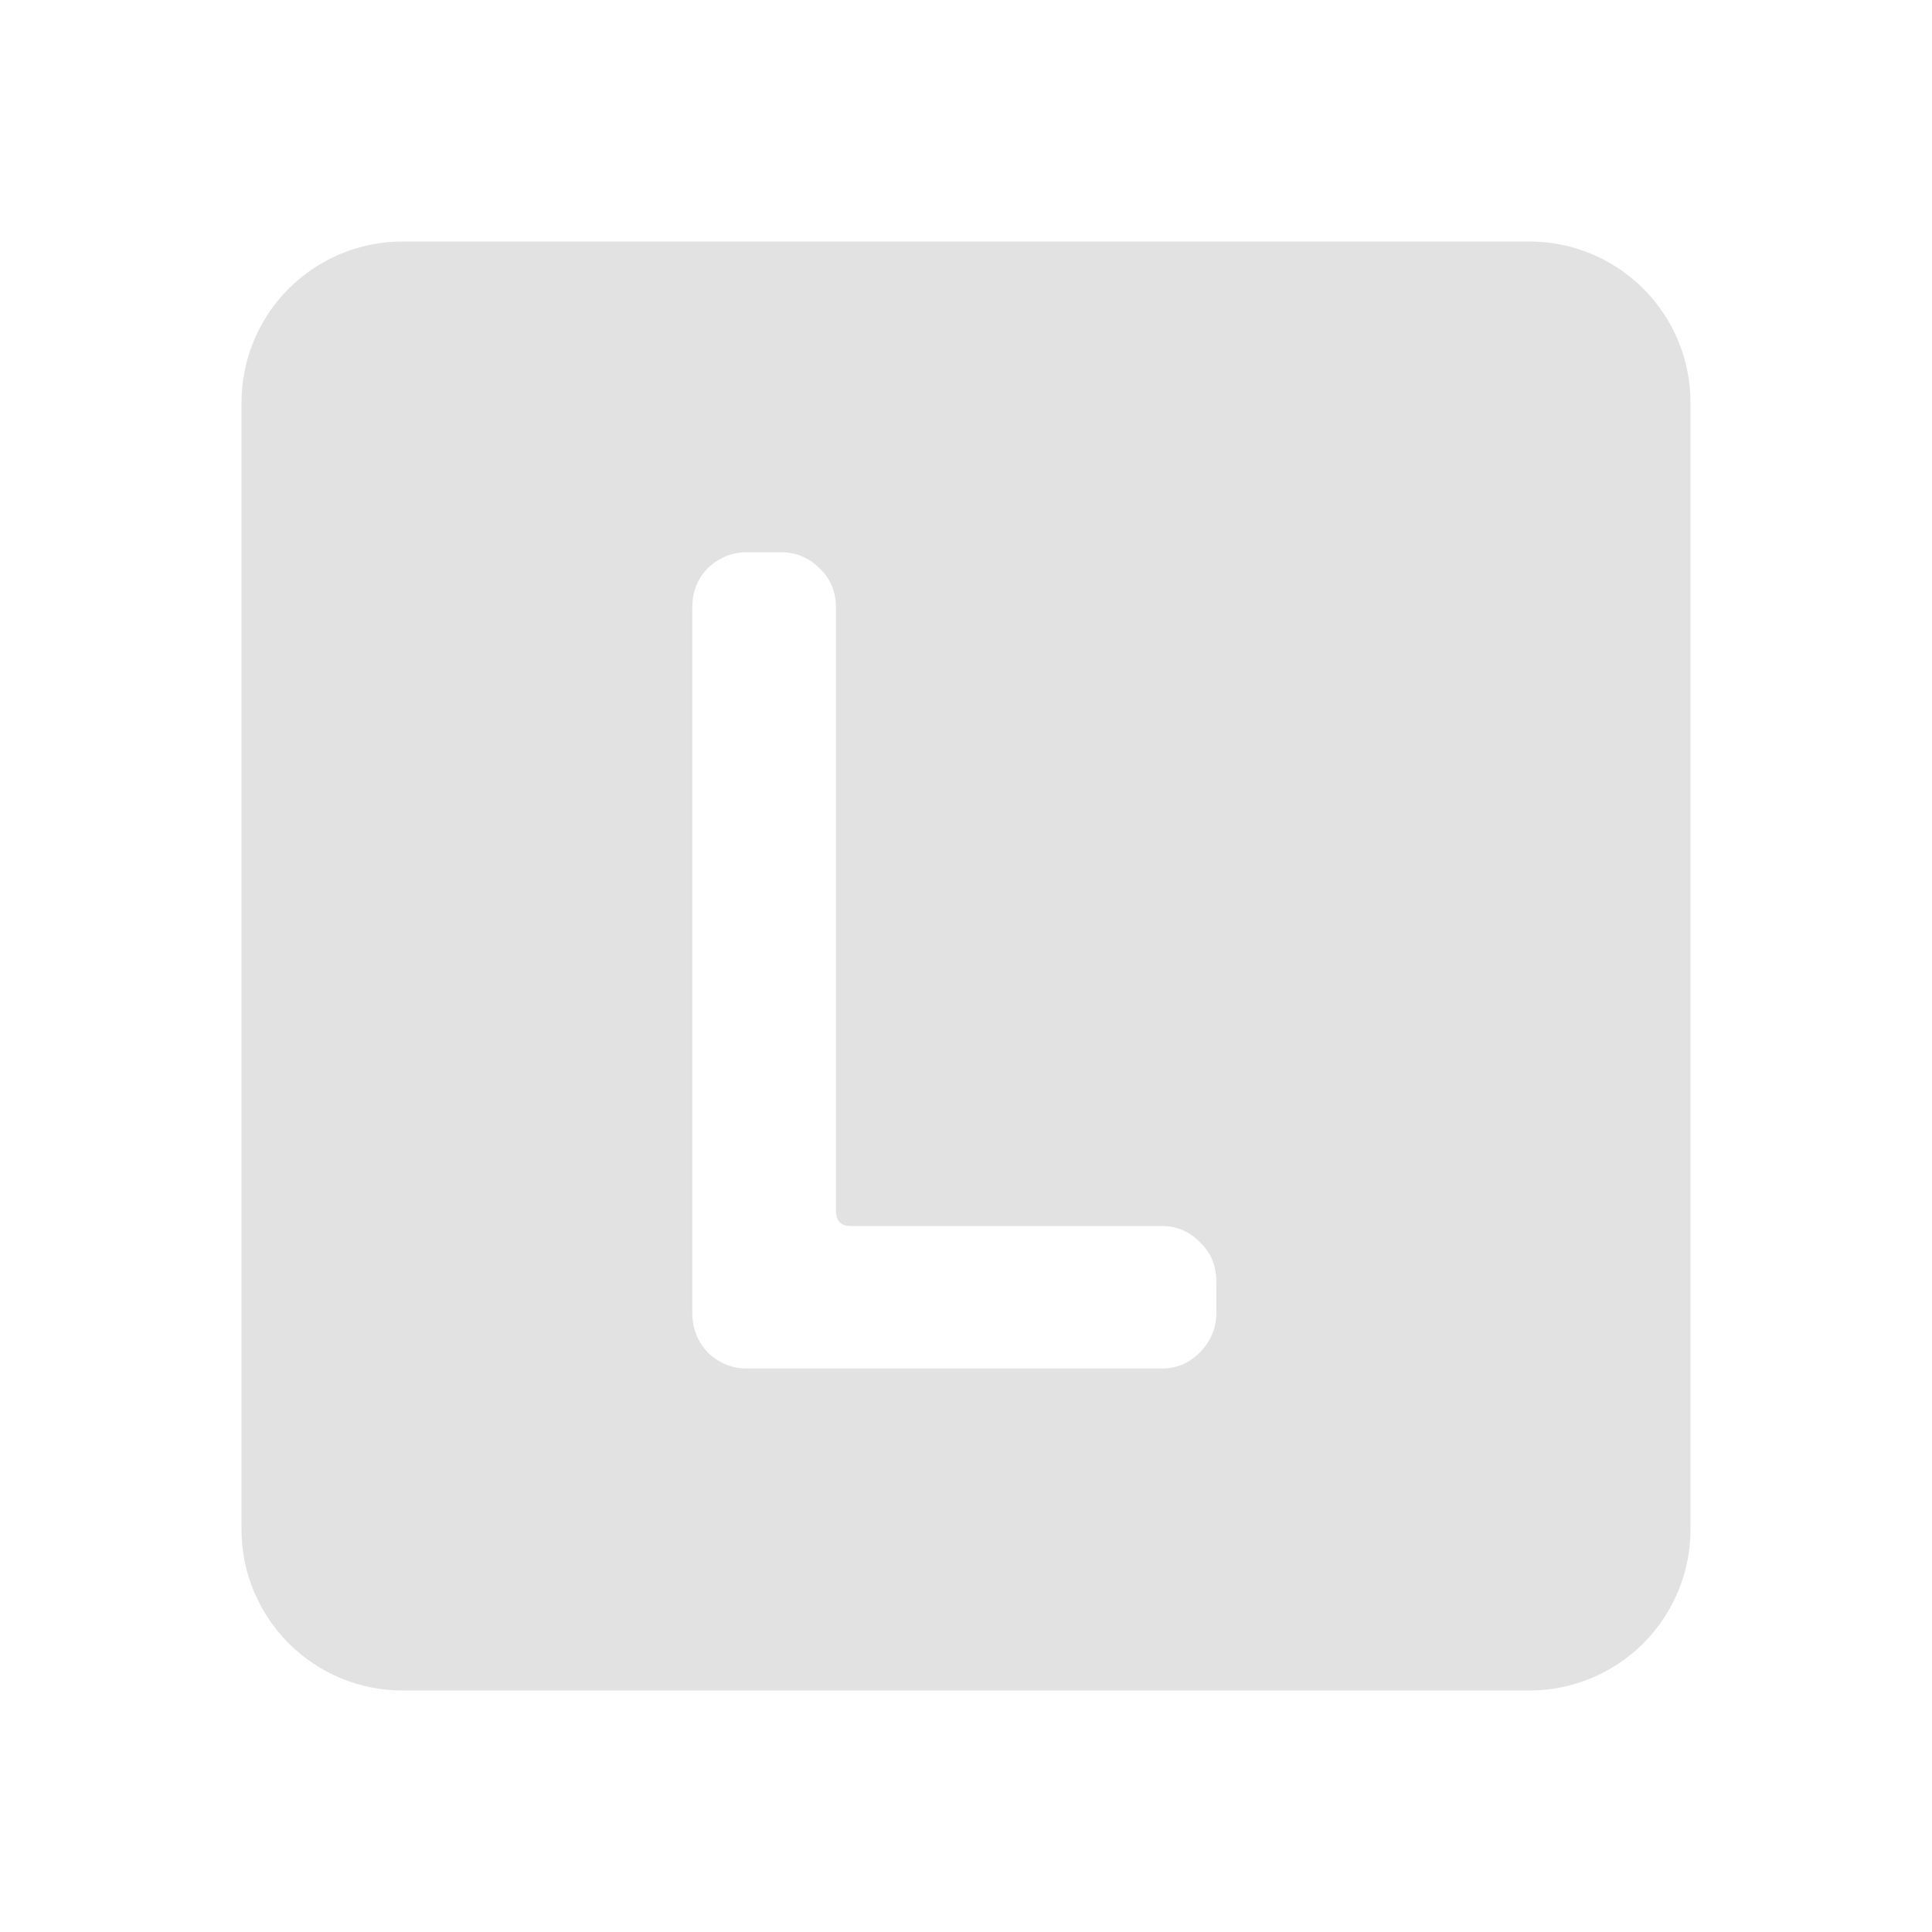
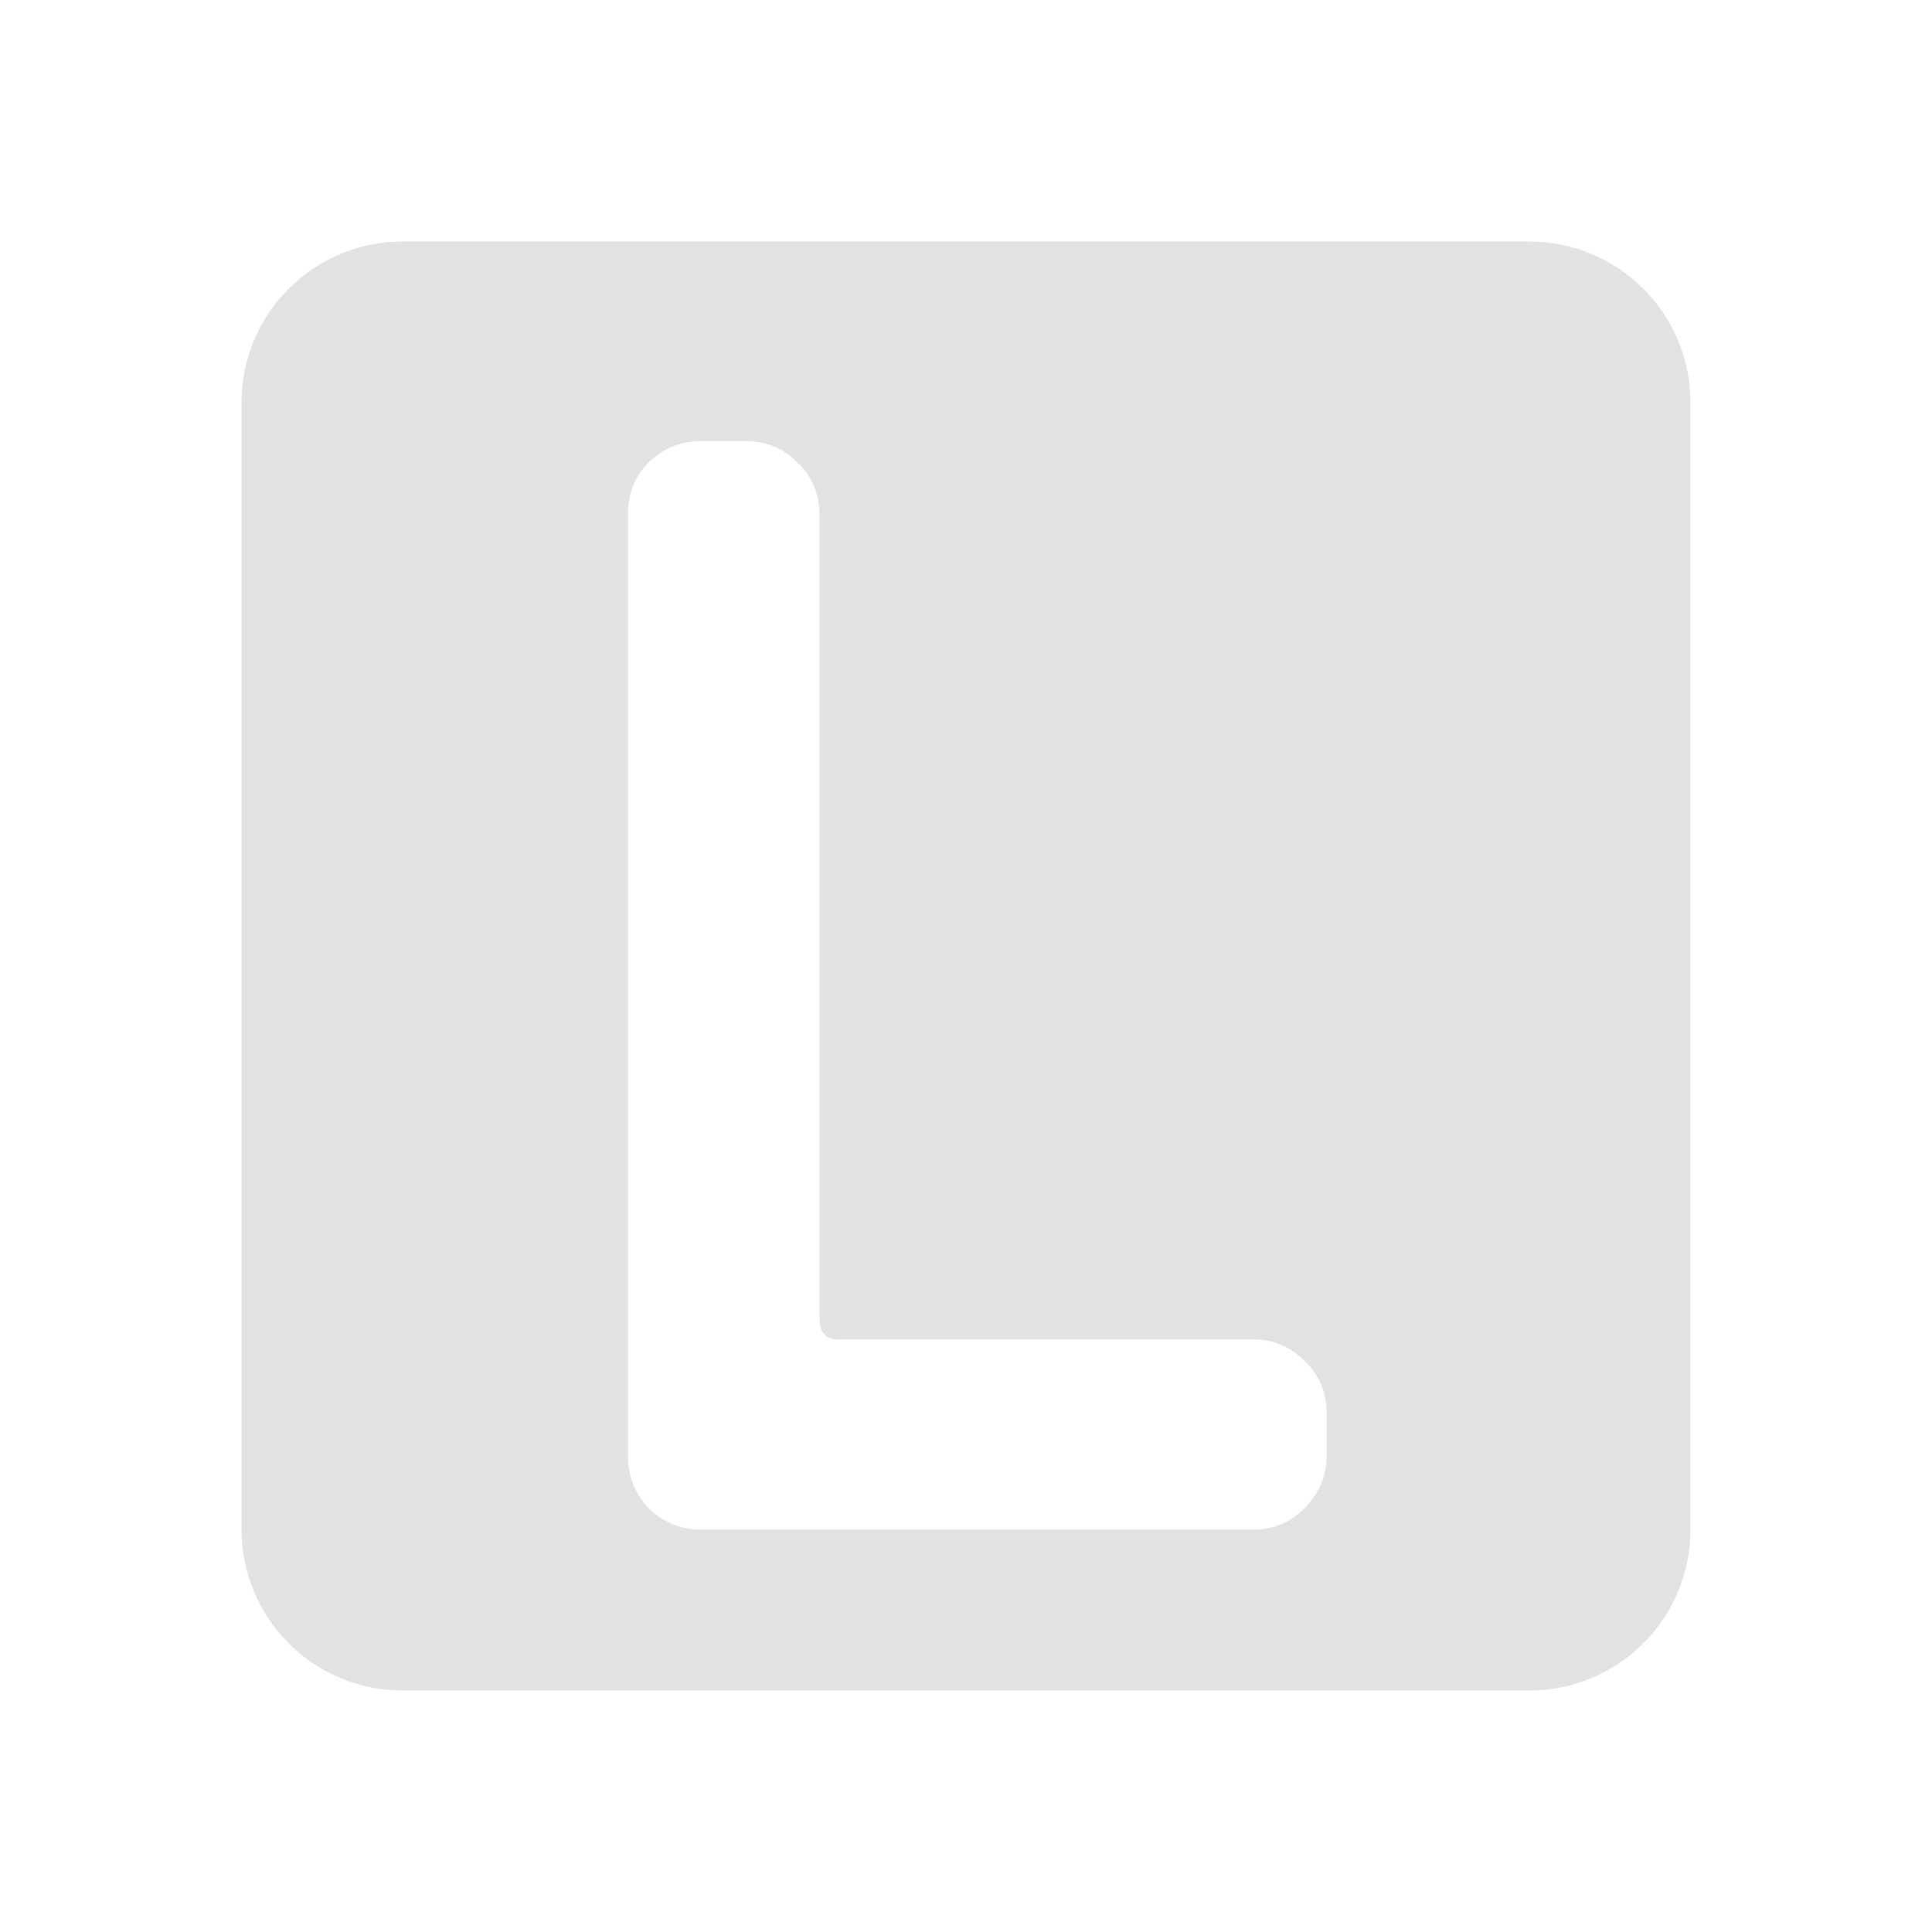
<svg xmlns="http://www.w3.org/2000/svg" width="24" height="24" viewBox="0 0 24 24" fill="none">
-   <path d="M19 3C19.53 3 20.039 3.211 20.414 3.586C20.789 3.961 21 4.47 21 5V19C21 19.53 20.789 20.039 20.414 20.414C20.039 20.789 19.53 21 19 21H5C4.47 21 3.961 20.789 3.586 20.414C3.211 20.039 3 19.53 3 19V5C3 4.47 3.211 3.961 3.586 3.586C3.961 3.211 4.47 3 5 3H19ZM9.275 6.86C9.095 6.86 8.935 6.925 8.795 7.055C8.665 7.185 8.6 7.35 8.6 7.55V16.31C8.6 16.5 8.665 16.665 8.795 16.805C8.935 16.935 9.095 17 9.275 17H14.435C14.615 17 14.77 16.935 14.9 16.805C15.04 16.665 15.11 16.499 15.11 16.31V15.92C15.11 15.72 15.04 15.555 14.9 15.425C14.77 15.295 14.615 15.23 14.435 15.23H10.565C10.445 15.23 10.385 15.165 10.385 15.035V7.55C10.385 7.35 10.315 7.185 10.175 7.055C10.045 6.925 9.885 6.86 9.695 6.86H9.275Z" fill="#E2E2E2" />
+   <path d="M19 3C19.53 3 20.039 3.211 20.414 3.586C20.789 3.961 21 4.47 21 5V19C21 19.53 20.789 20.039 20.414 20.414C20.039 20.789 19.53 21 19 21H5C4.47 21 3.961 20.789 3.586 20.414C3.211 20.039 3 19.53 3 19V5C3 4.47 3.211 3.961 3.586 3.586C3.961 3.211 4.47 3 5 3H19ZM8.7 5.48C8.46 5.48 8.246 5.567 8.06 5.74C7.886 5.914 7.8 6.134 7.8 6.4V18.08C7.8 18.333 7.886 18.554 8.06 18.74C8.246 18.914 8.46 19 8.7 19H15.58C15.82 19 16.027 18.913 16.2 18.74C16.387 18.554 16.48 18.333 16.48 18.08V17.56C16.48 17.293 16.387 17.074 16.2 16.9C16.027 16.727 15.82 16.64 15.58 16.64H10.42C10.26 16.64 10.18 16.553 10.18 16.38V6.4C10.18 6.134 10.087 5.914 9.9 5.74C9.727 5.567 9.513 5.48 9.26 5.48H8.7Z" fill="#E2E2E2" />
</svg>
